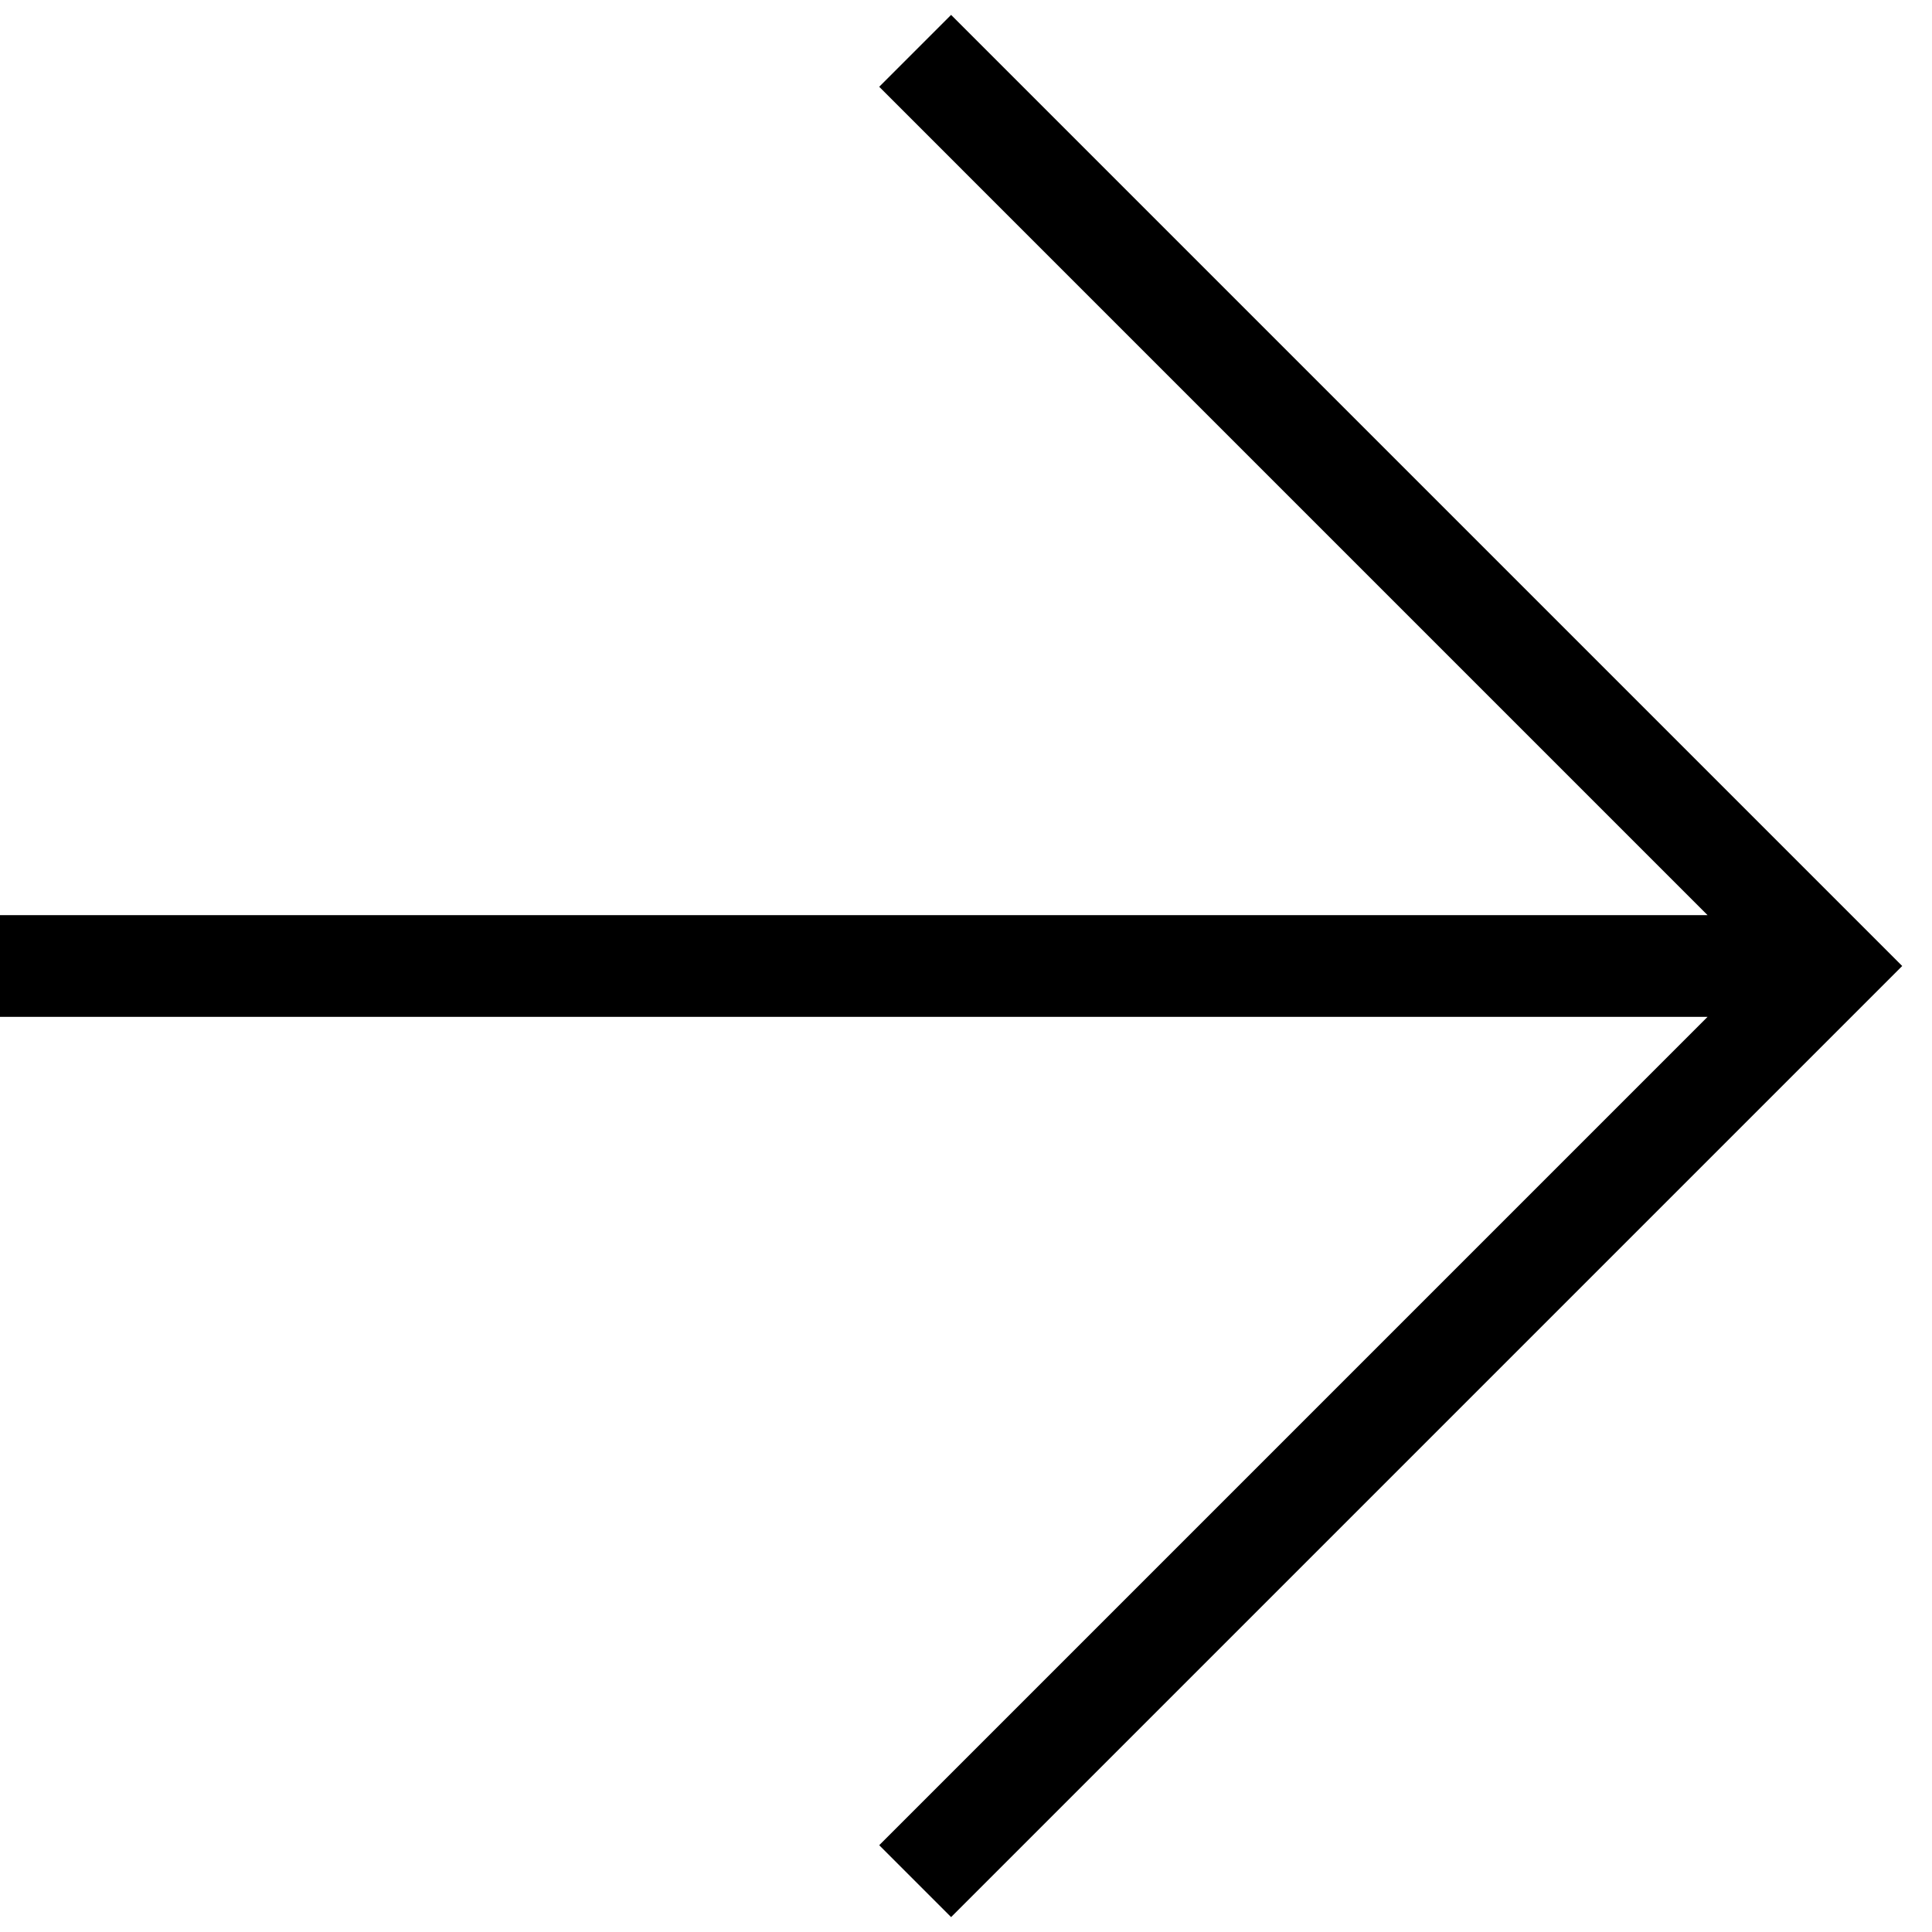
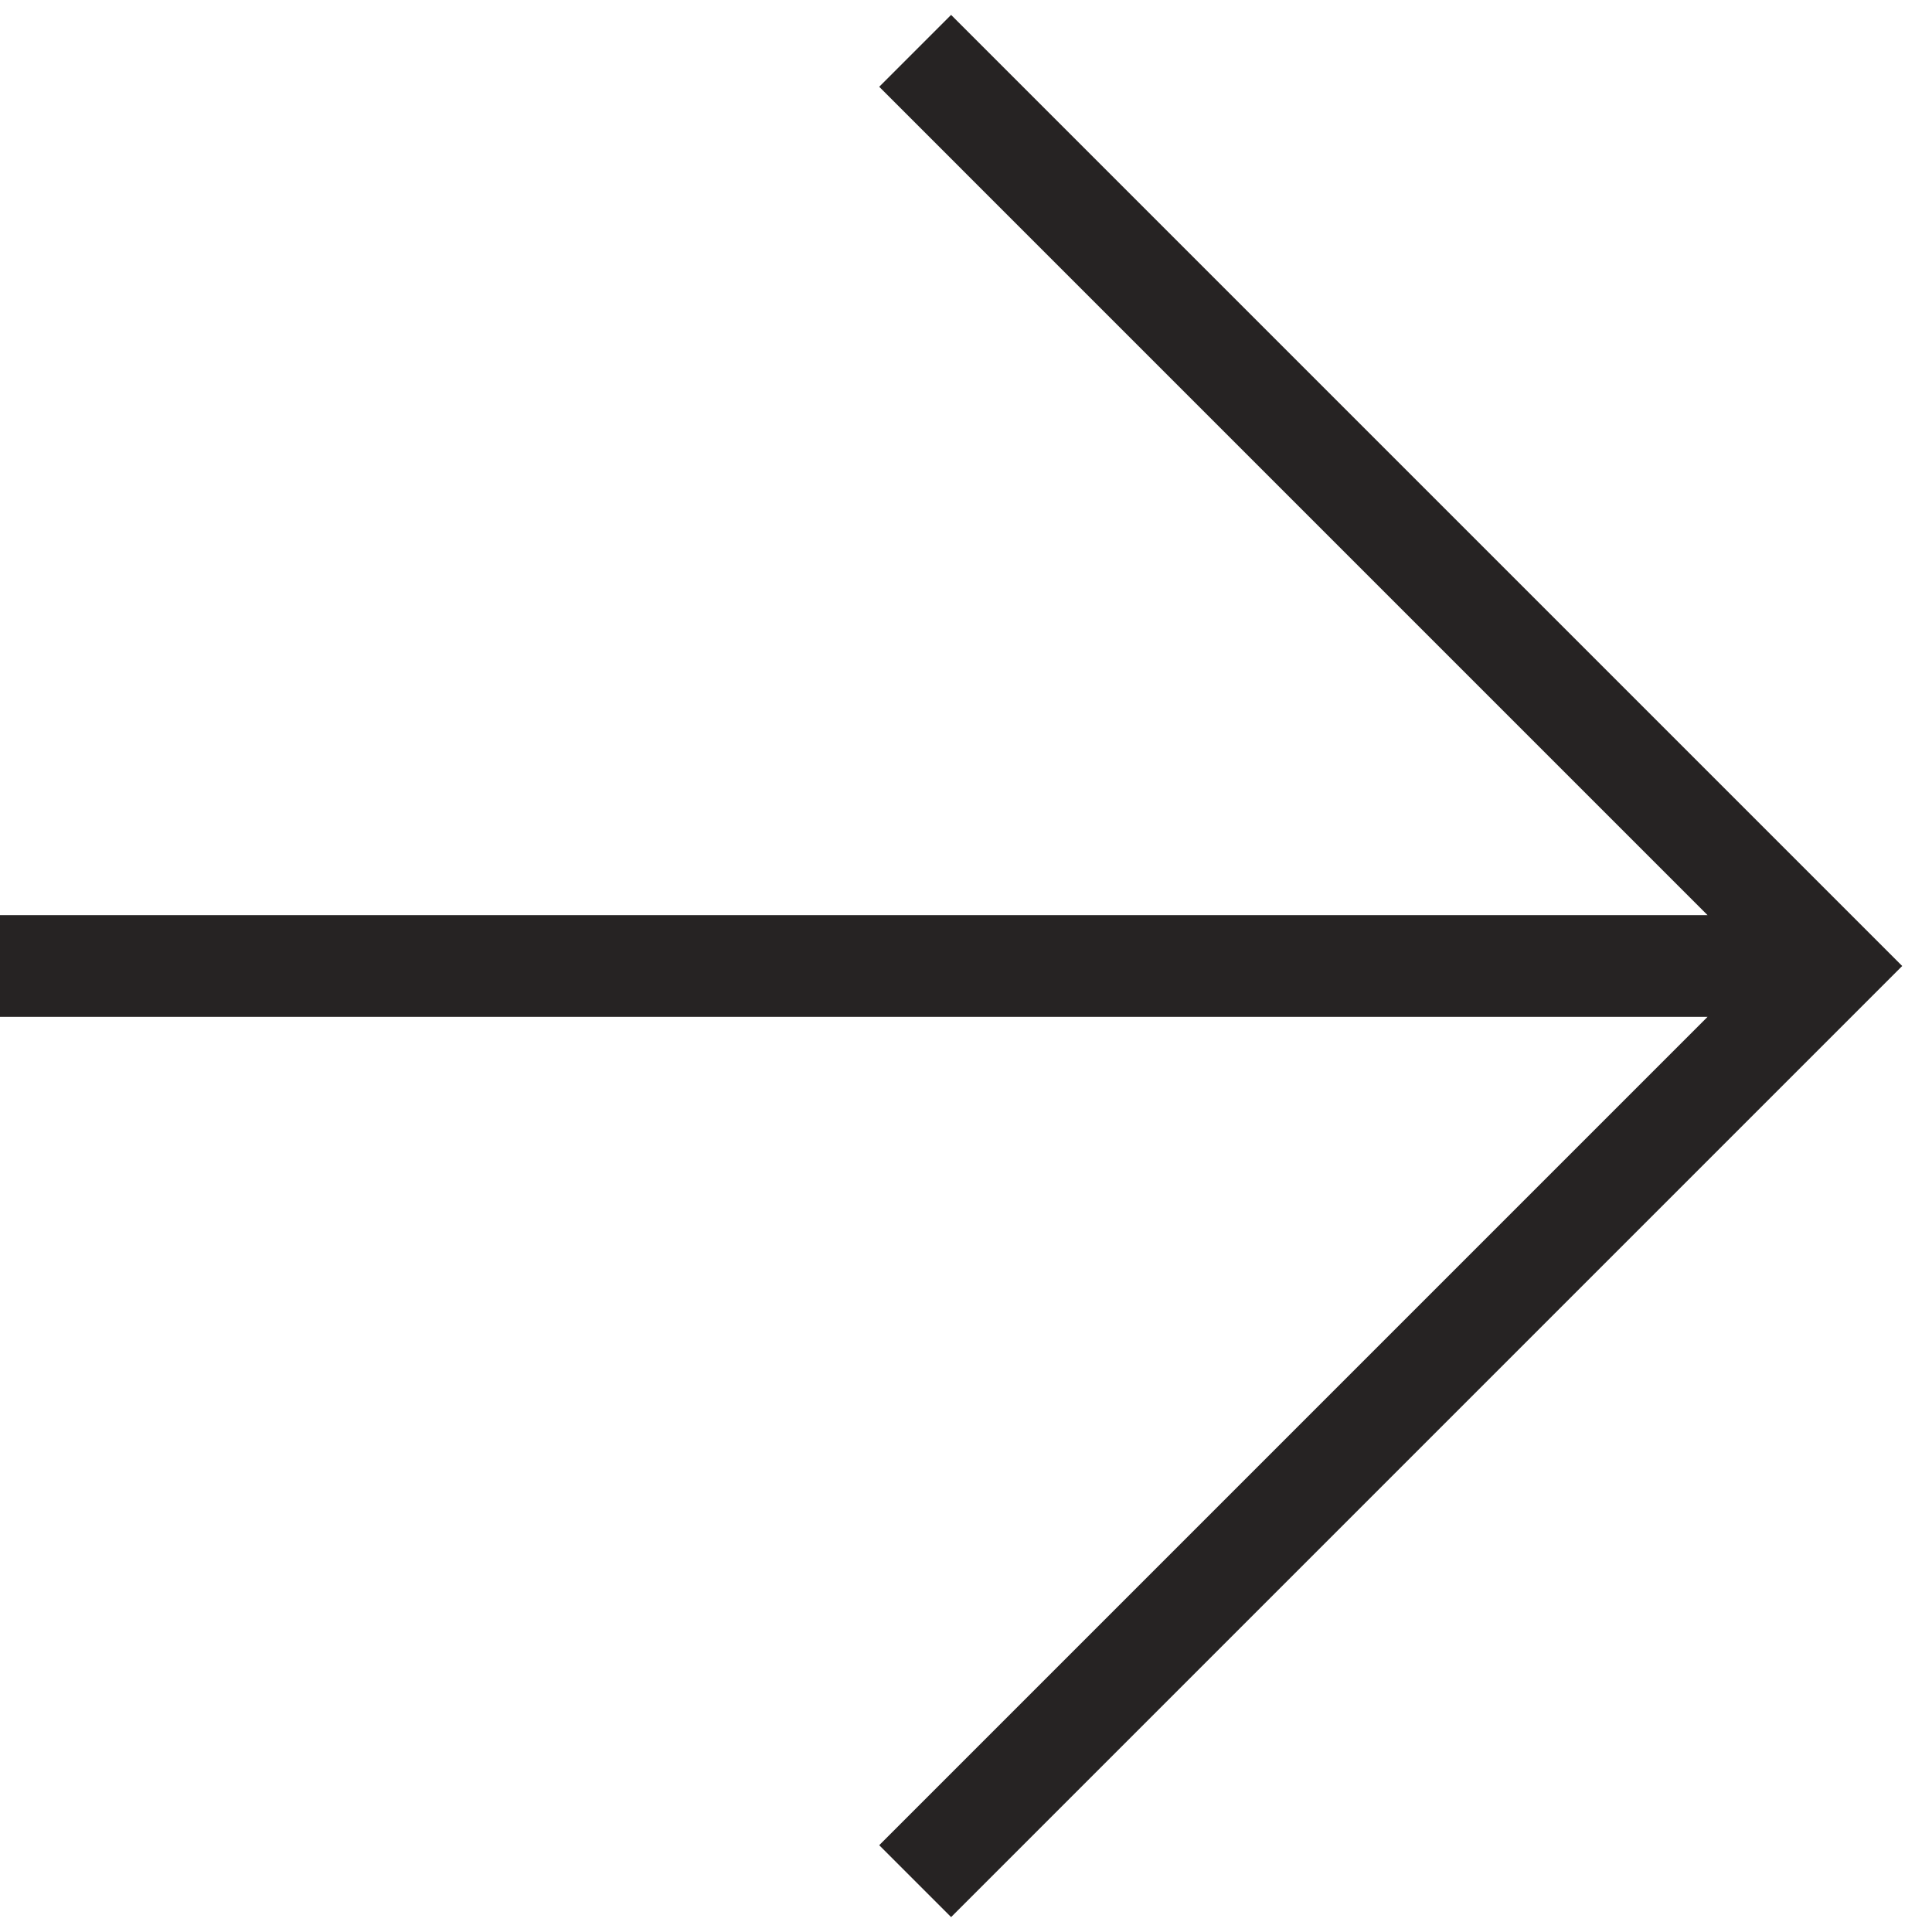
<svg xmlns="http://www.w3.org/2000/svg" width="38" height="38" viewBox="0 0 38 38" fill="none">
-   <path fill-rule="evenodd" clip-rule="evenodd" d="M33.586 18L17.293 1.707L18.707 0.293L37.414 19L18.707 37.707L17.293 36.293L33.586 20H0V18H33.586Z" fill="black" />
+   <path fill-rule="evenodd" clip-rule="evenodd" d="M33.586 18L17.293 1.707L18.707 0.293L37.414 19L18.707 37.707L17.293 36.293L33.586 20H0V18H33.586Z" fill="#262323" />
</svg>
